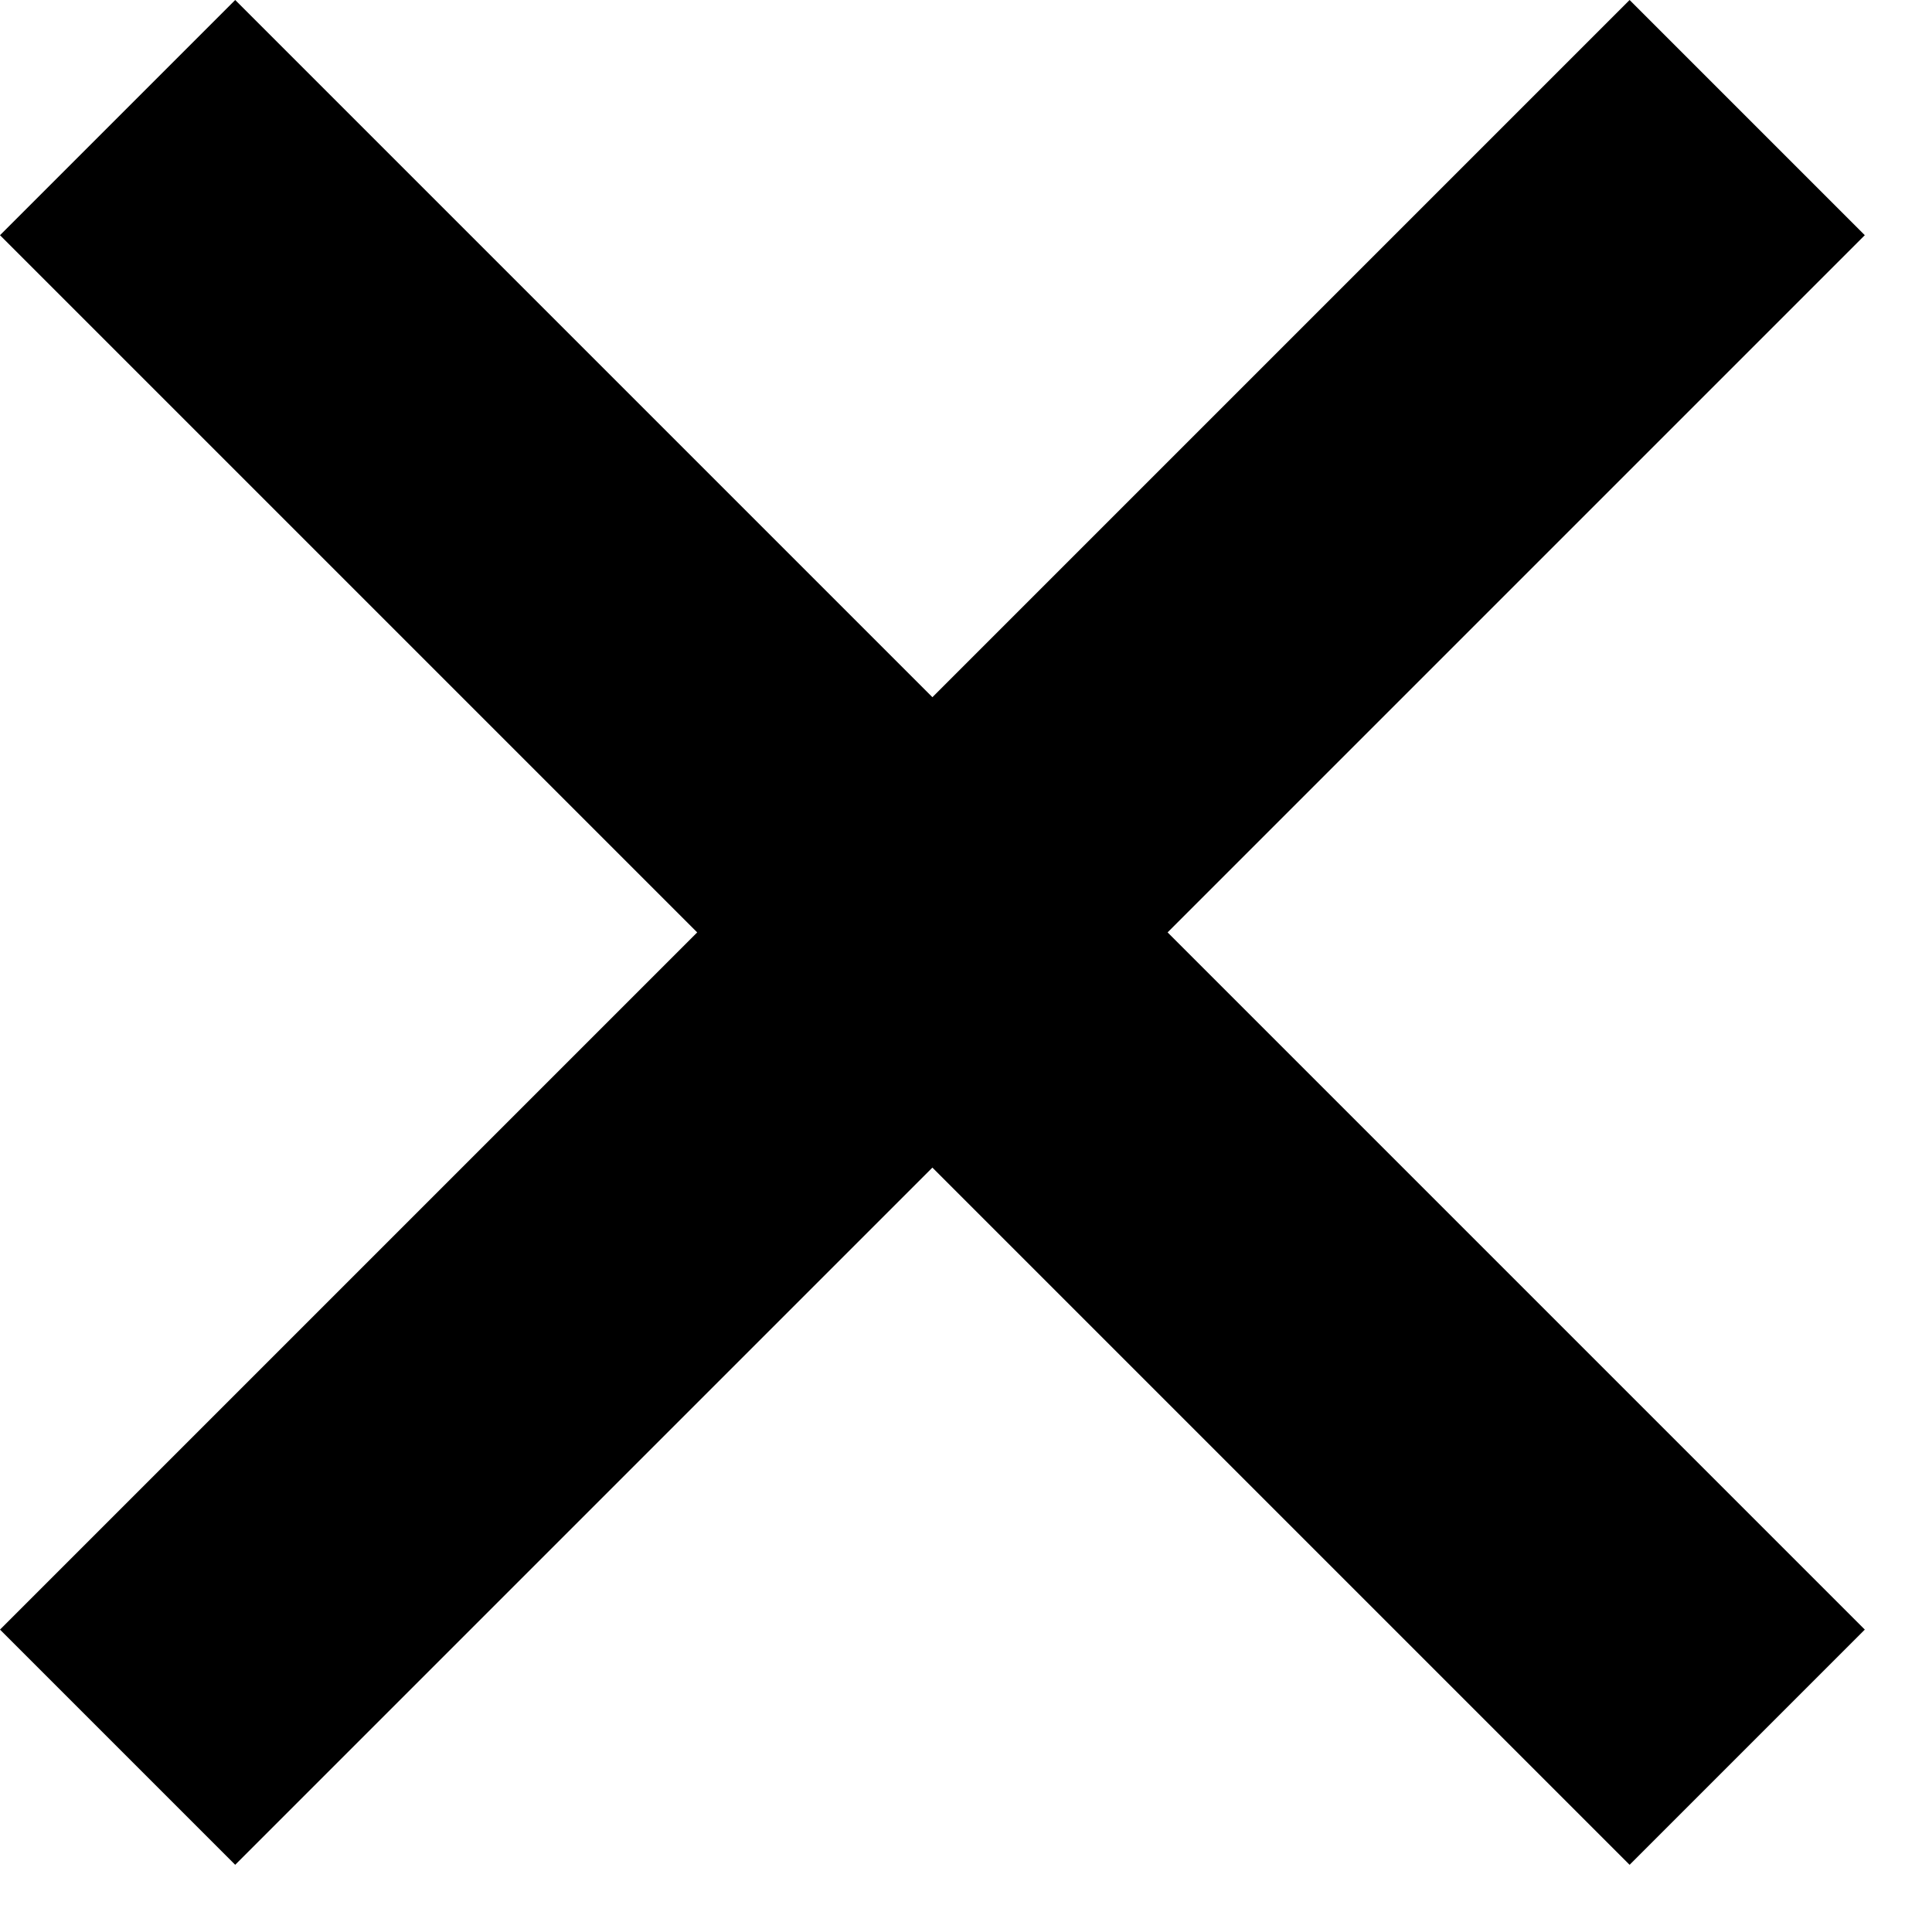
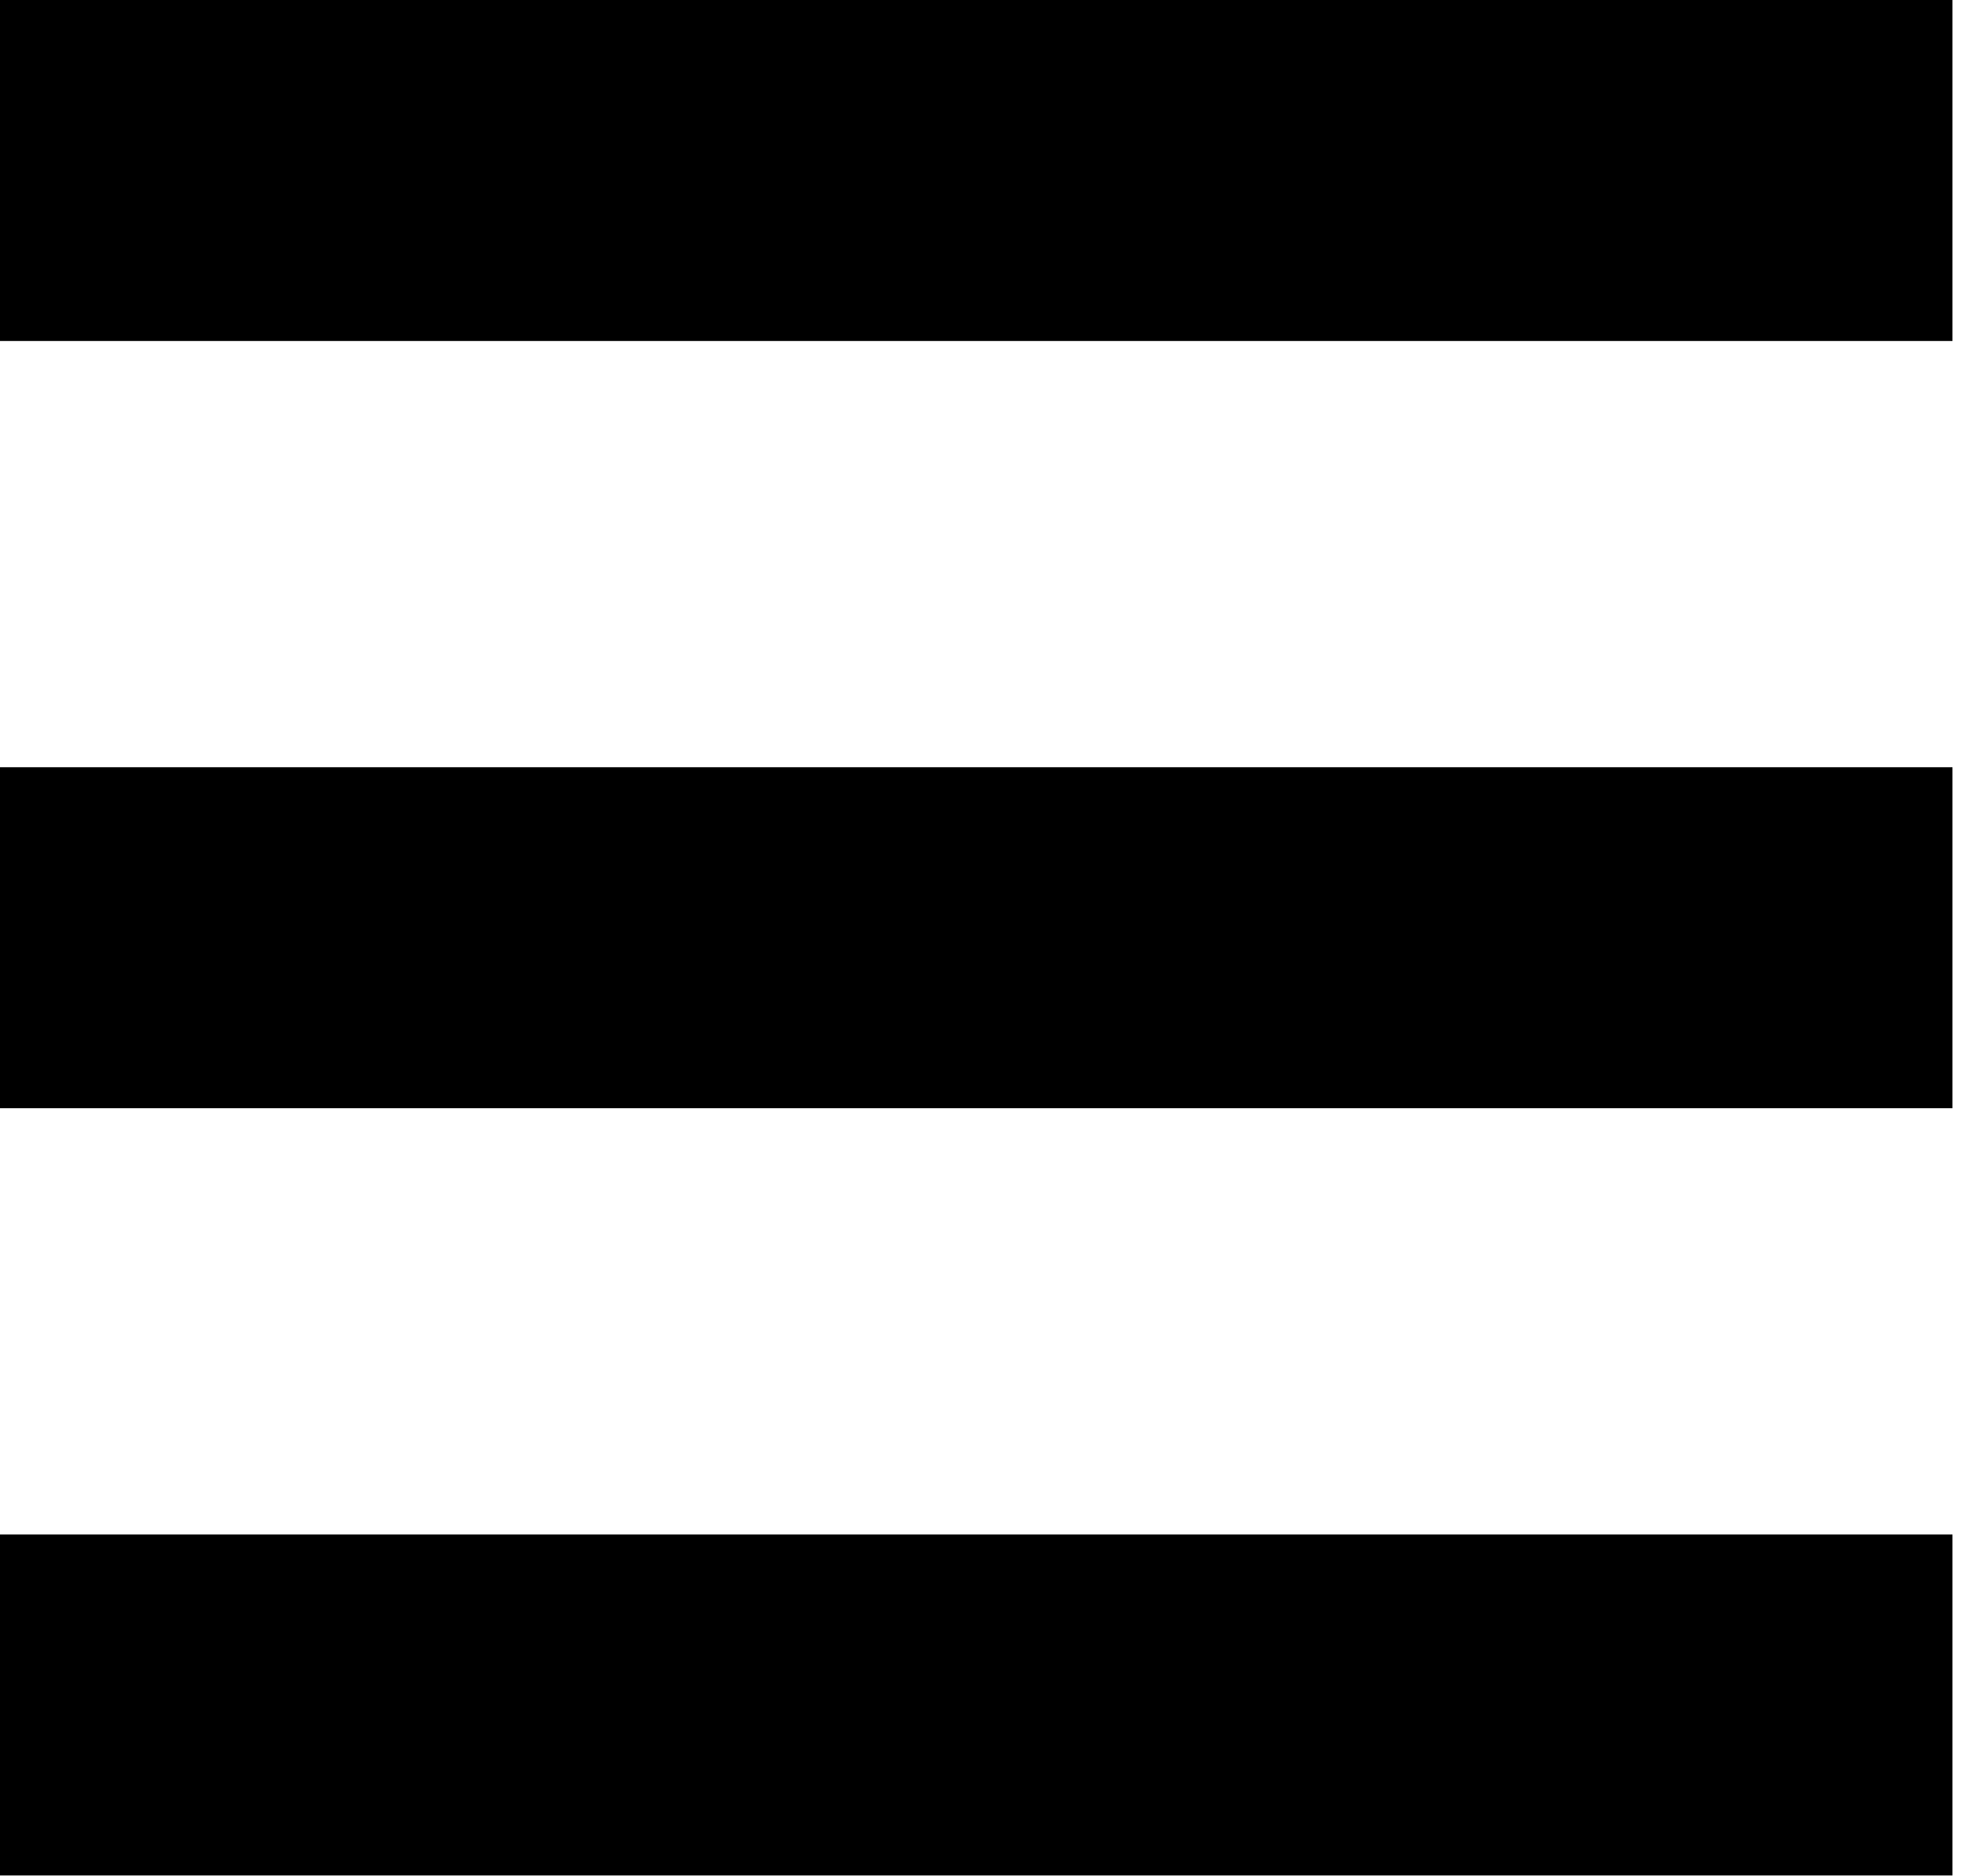
- <svg xmlns="http://www.w3.org/2000/svg" width="23" height="23" viewBox="0 0 23 23">
-   <path d="M22.2 2.8L19.4 0L11.1 8.3L2.8 0L0 2.8L8.3 11.1L0 19.4L2.8 22.2L11.1 13.9L19.4 22.2L22.2 19.4L13.9 11.1L22.2 2.8Z" />
+ <svg xmlns="http://www.w3.org/2000/svg" width="23" height="22" viewBox="0 0 23 22">
+   <path d="M22.9 0H0V4H22.9V0Z" />
+   <path d="M22.9 9H0V13H22.9V9Z" />
+   <path d="M22.9 18H0V22H22.9V18Z" />
</svg>
